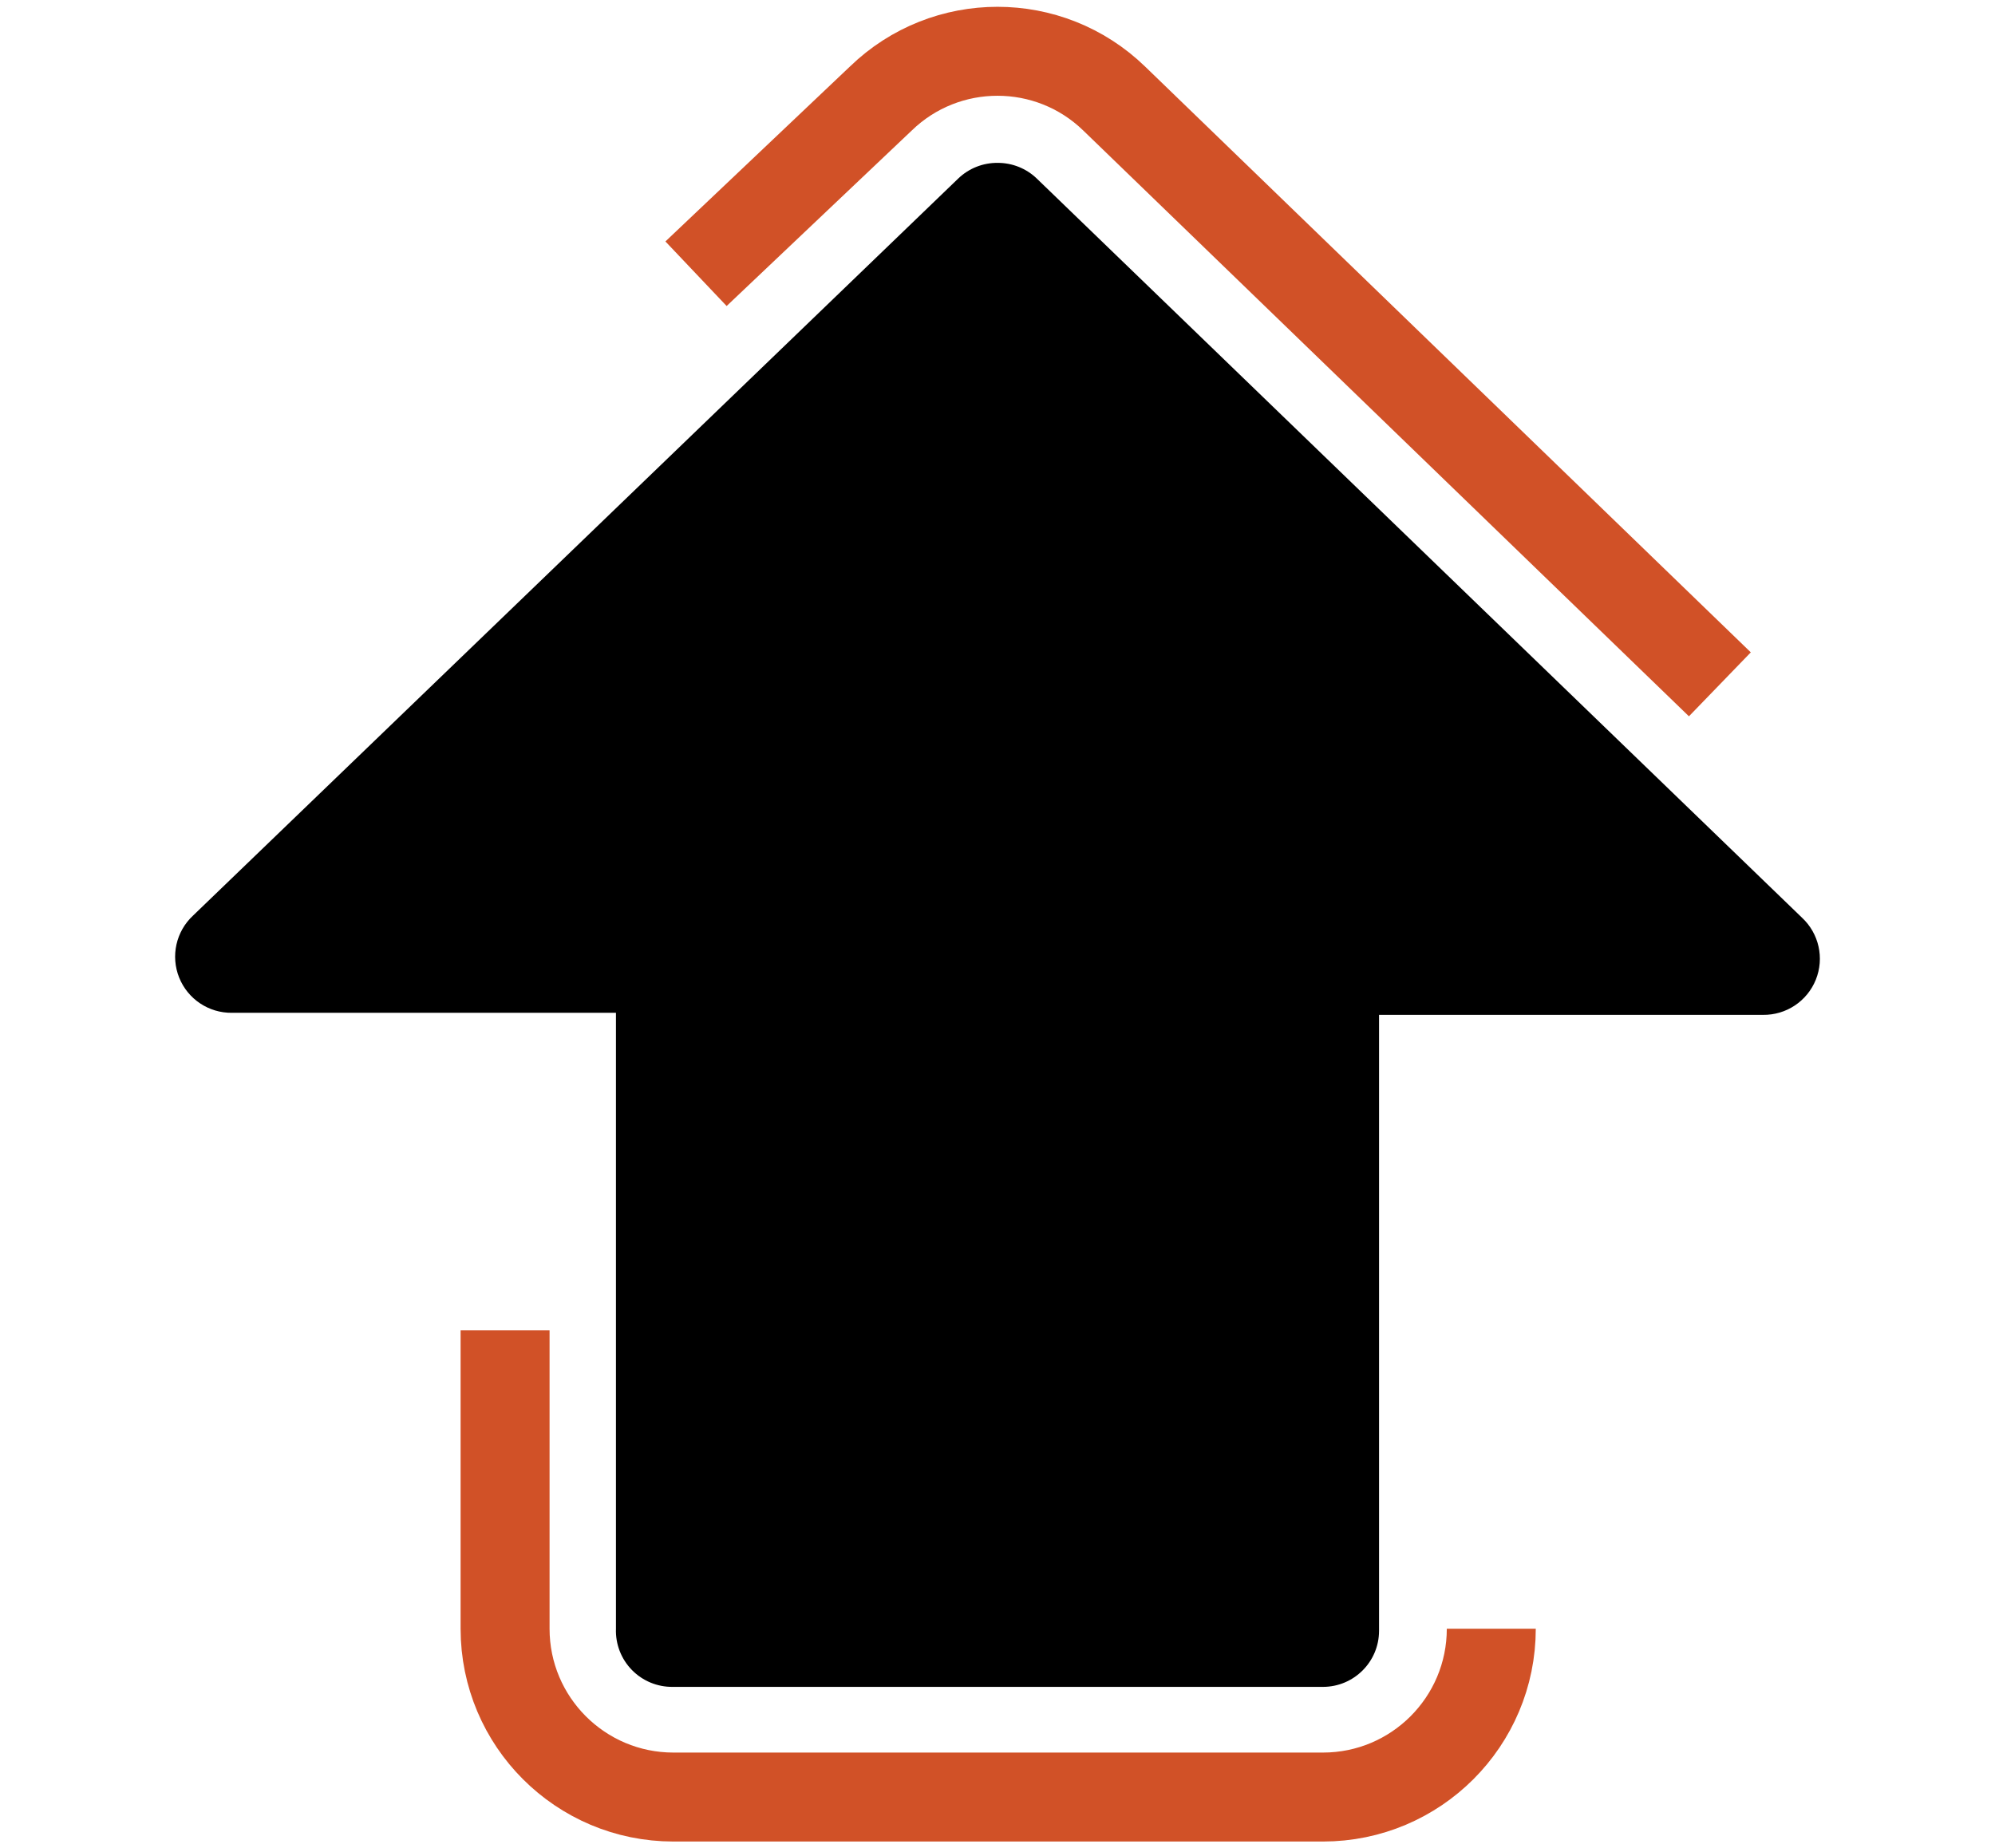
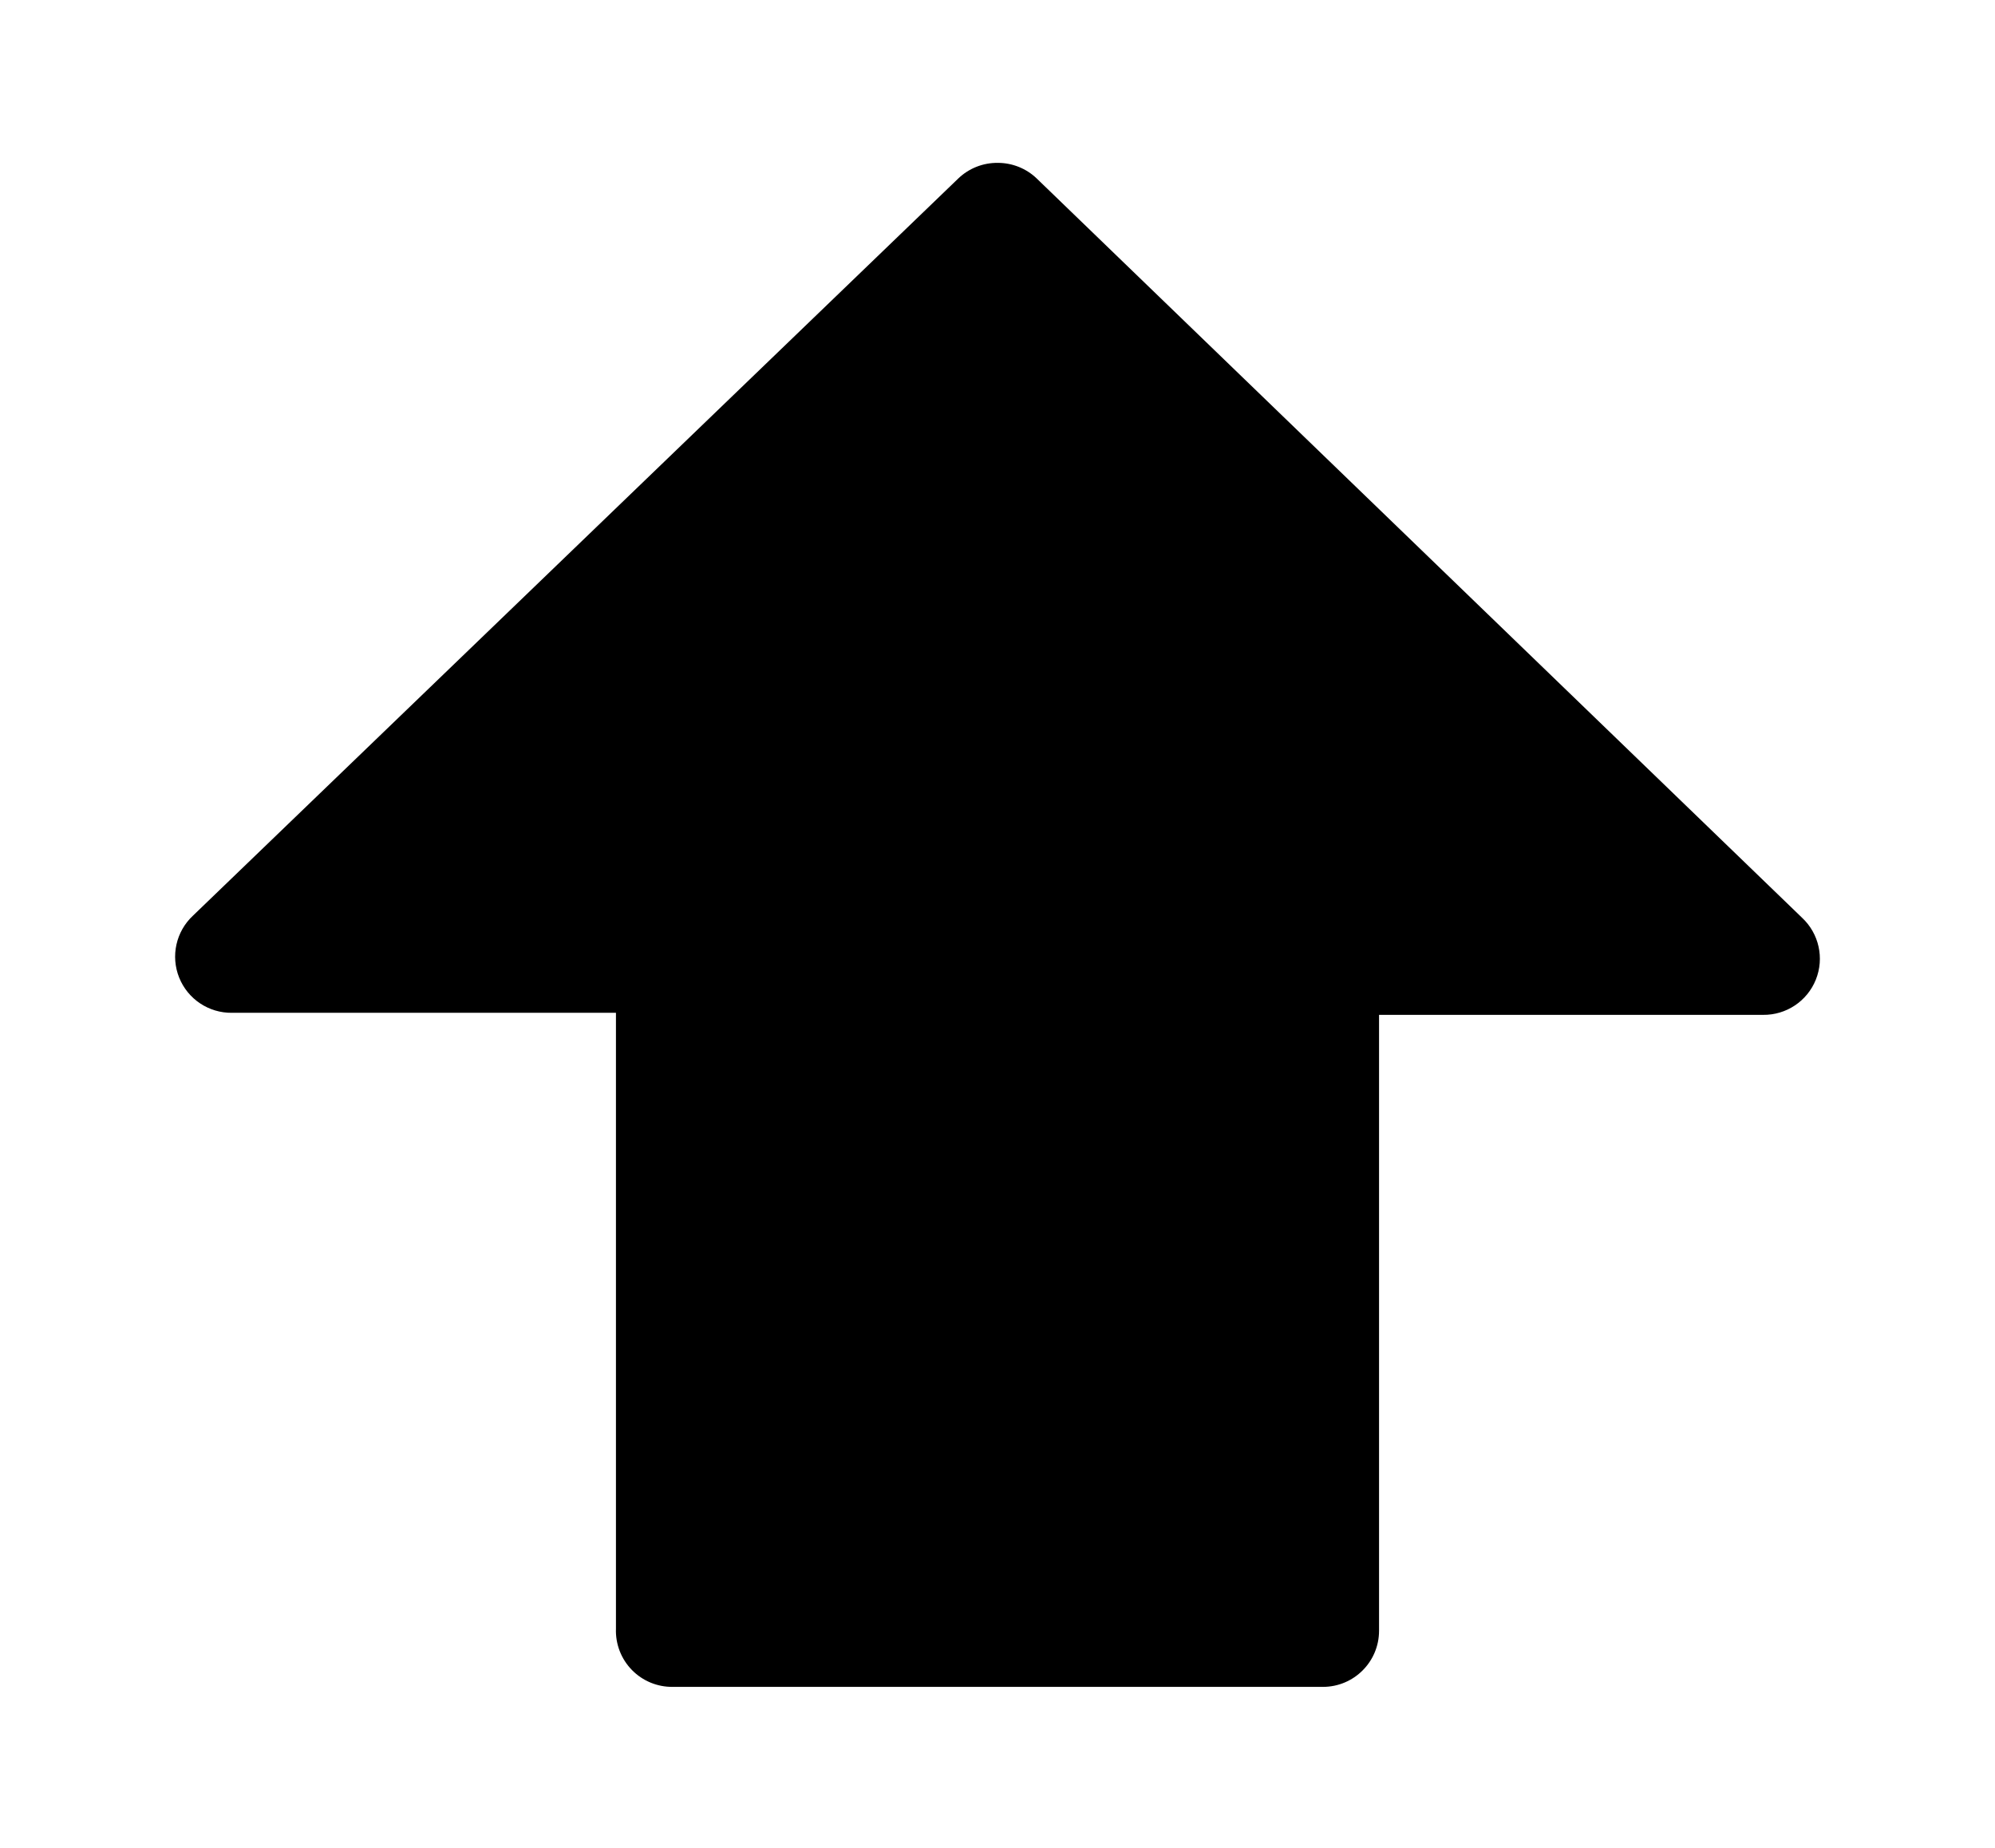
<svg xmlns="http://www.w3.org/2000/svg" viewBox="0 0 29.15 27">
  <defs>
-     <style>.cls-2{fill:none;stroke:#d15127;stroke-miterlimit:10;stroke-width:1.3px;}</style>
+     <style>.cls-2{fill:none;stroke-miterlimit:10;stroke-width:1.3px;}</style>
  </defs>
  <path d="M14.58,2.38a.82.82,0,0,1,.57.23L26.33,13.41a.82.82,0,0,1-.57,1.42H20.15v9a.82.82,0,0,1-.82.82H9.83A.82.82,0,0,1,9,23.8v-9H3.39a.82.82,0,0,1-.57-1.42L14,2.61A.82.82,0,0,1,14.58,2.38Z" />
  <path class="cls-2" d="M7.38,19.44V23.8a2.46,2.46,0,0,0,2.46,2.46h9.49a2.46,2.46,0,0,0,2.46-2.46M25.13,10,16.28,1.44a2.45,2.45,0,0,0-3.41,0L10.17,4" />
</svg>
